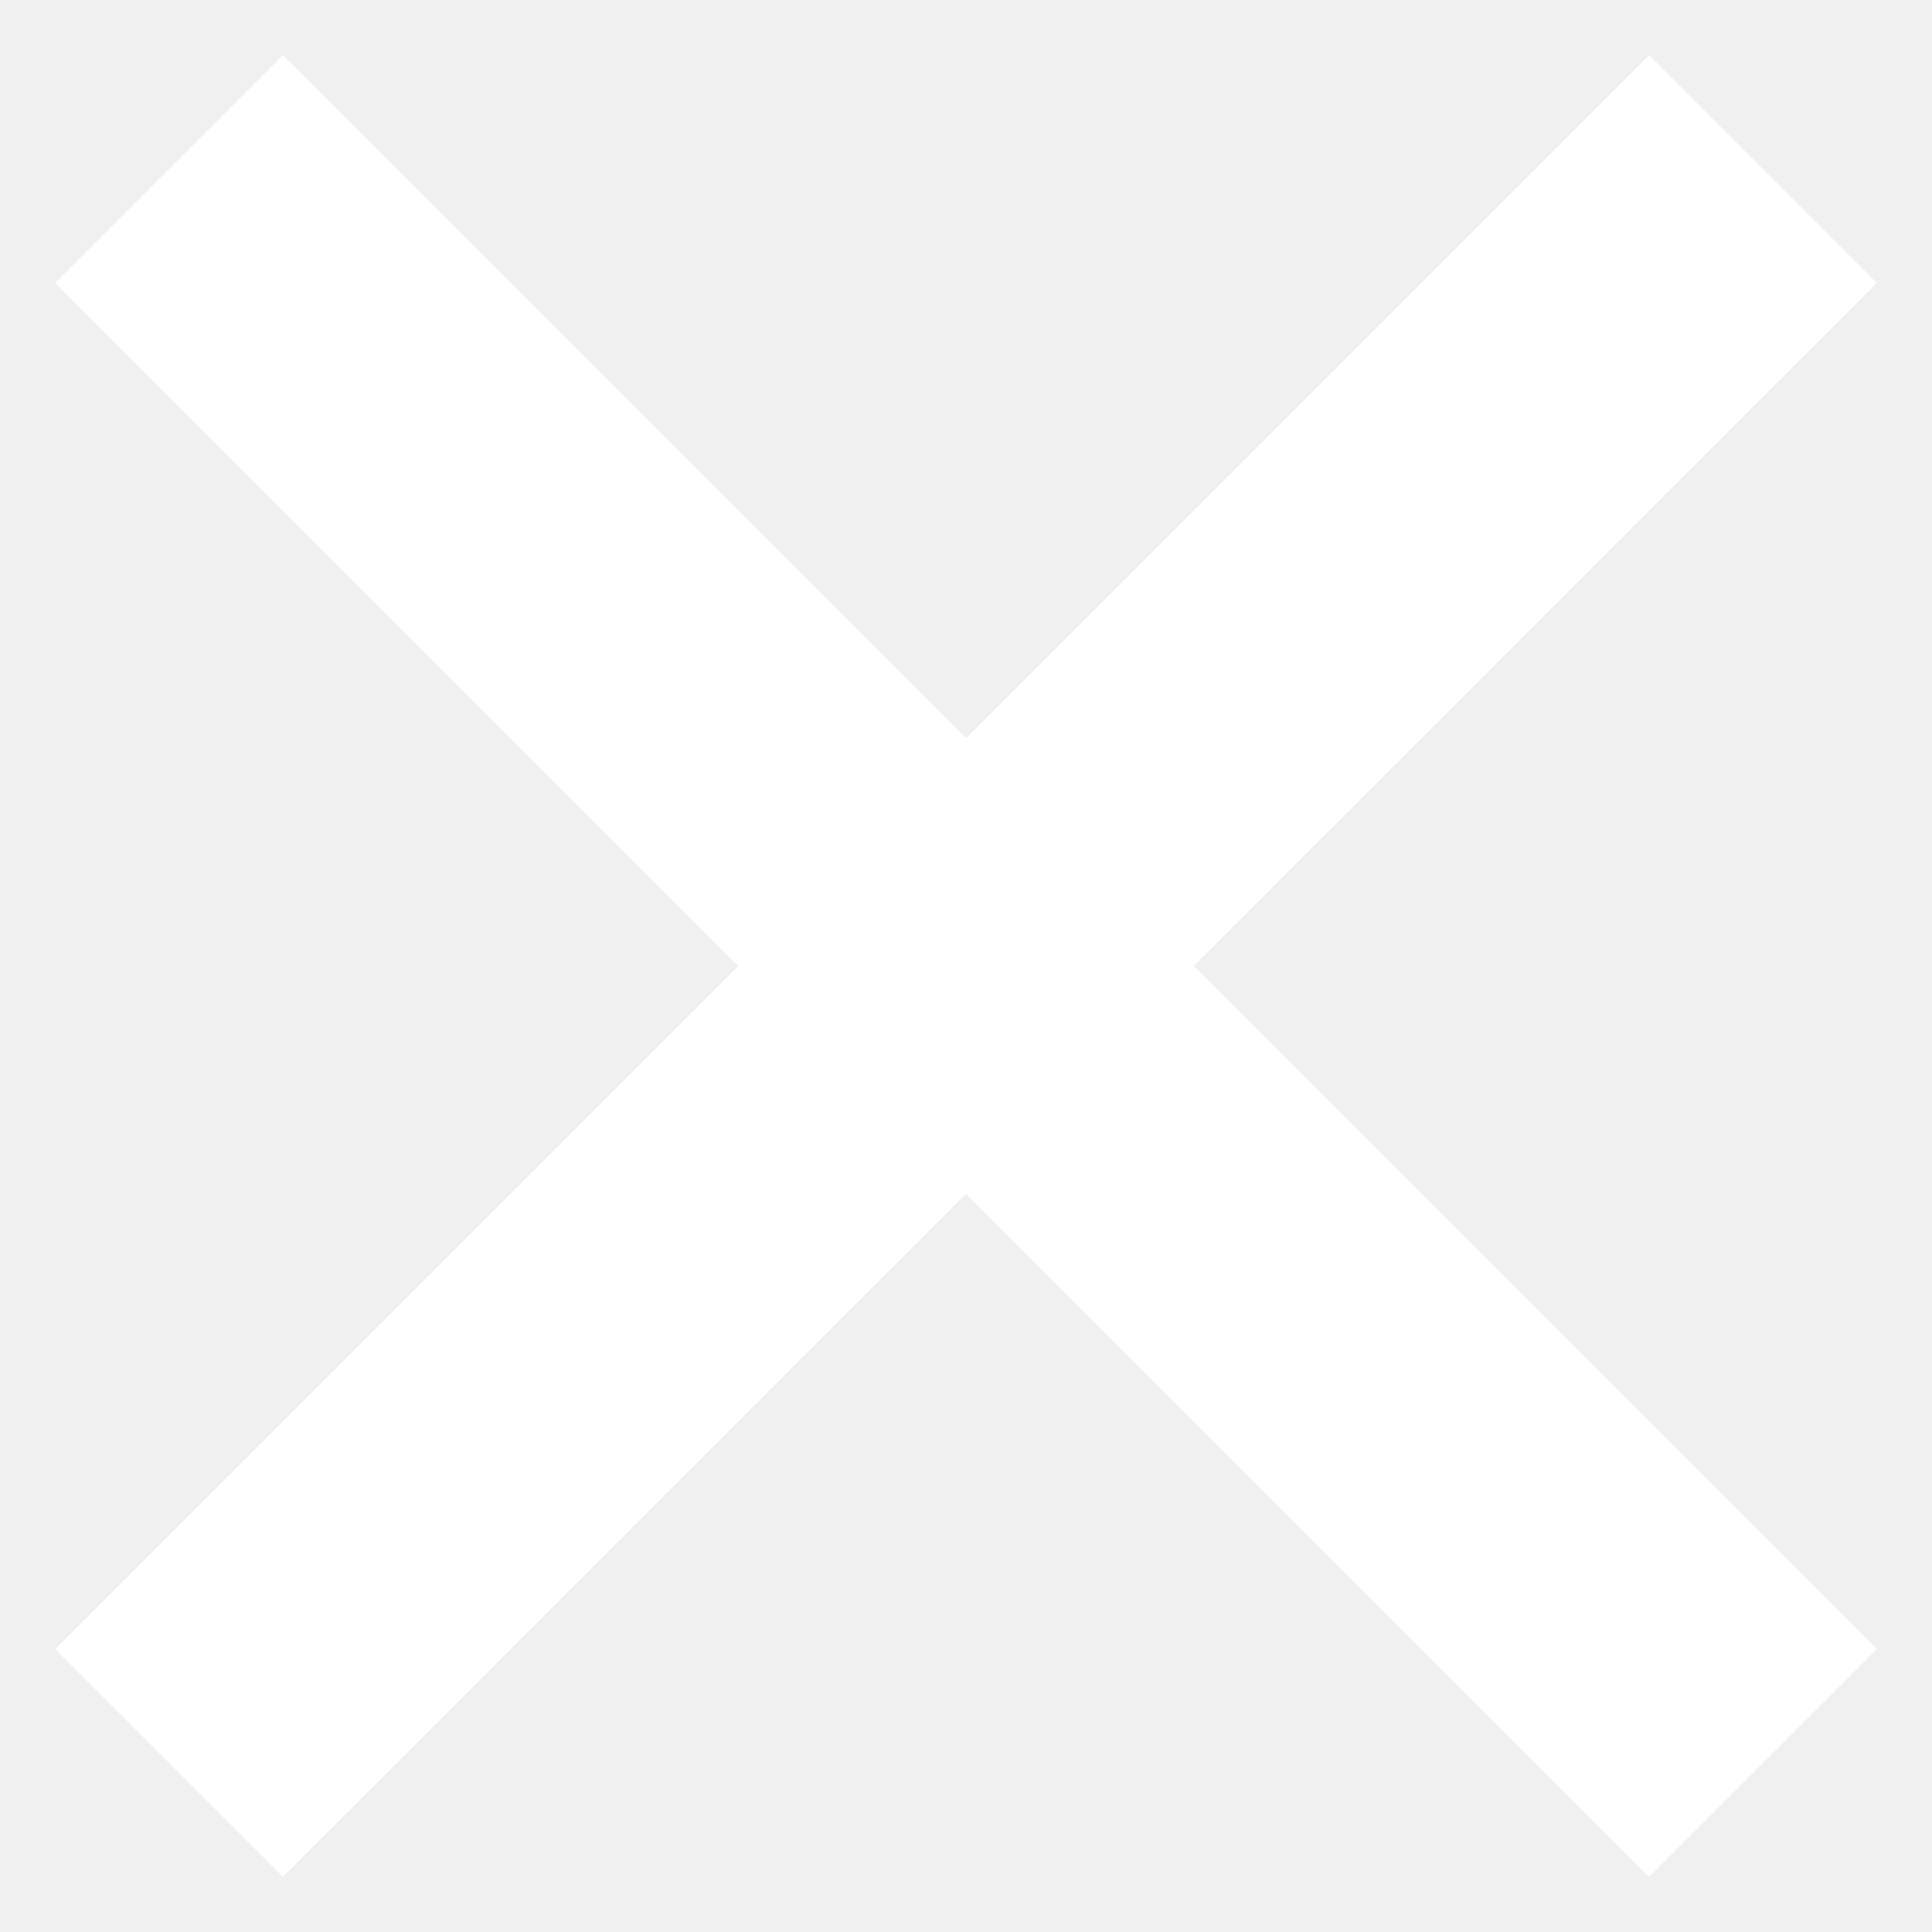
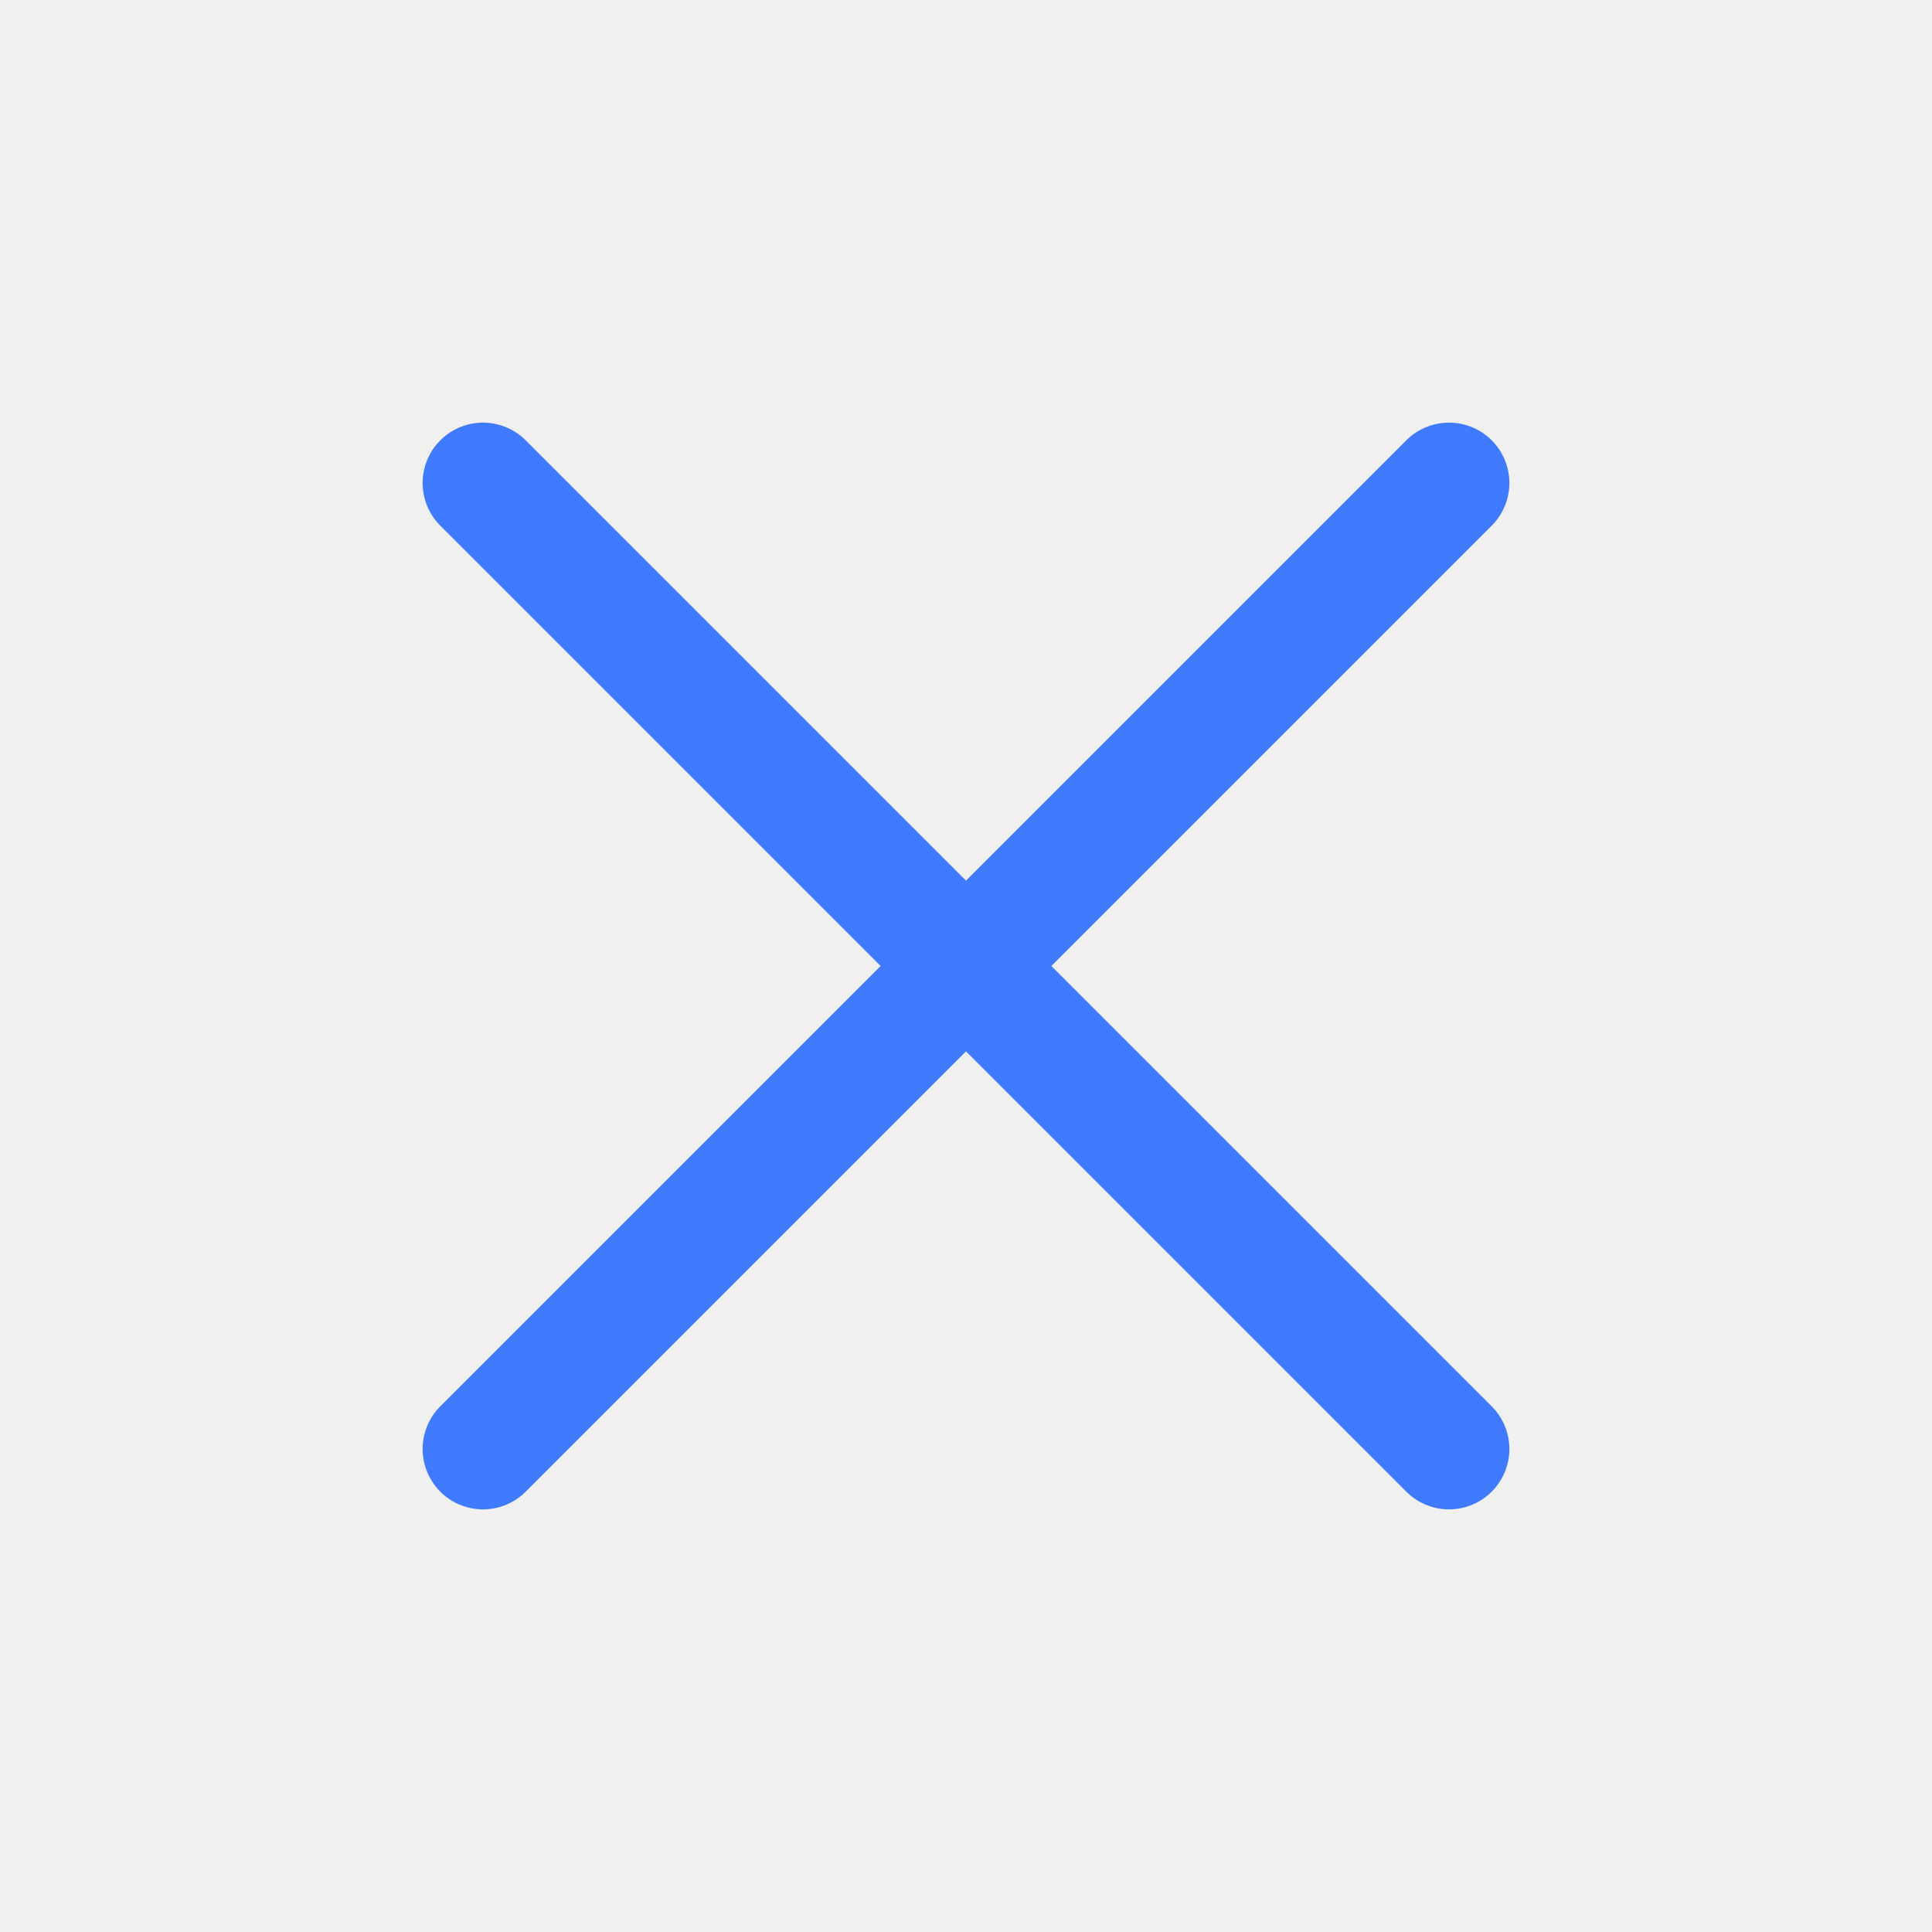
- <svg xmlns="http://www.w3.org/2000/svg" width="14" height="14" viewBox="0 0 12 12" fill="none">
-   <path fill-rule="evenodd" clip-rule="evenodd" d="M11.657 1.757L10.243 0.343L6 4.586L1.757 0.343L0.343 1.757L4.586 6L0.343 10.243L1.757 11.657L6 7.414L10.243 11.657L11.657 10.243L7.414 6L11.657 1.757Z" fill="white" />
+ <svg xmlns="http://www.w3.org/2000/svg" width="24" height="24" fill="none">
+   <path stroke="#407BFF" stroke-linecap="round" stroke-linejoin="round" stroke-width="1.5" d="M6 18 18 6M6 6l12 12" />
</svg>
